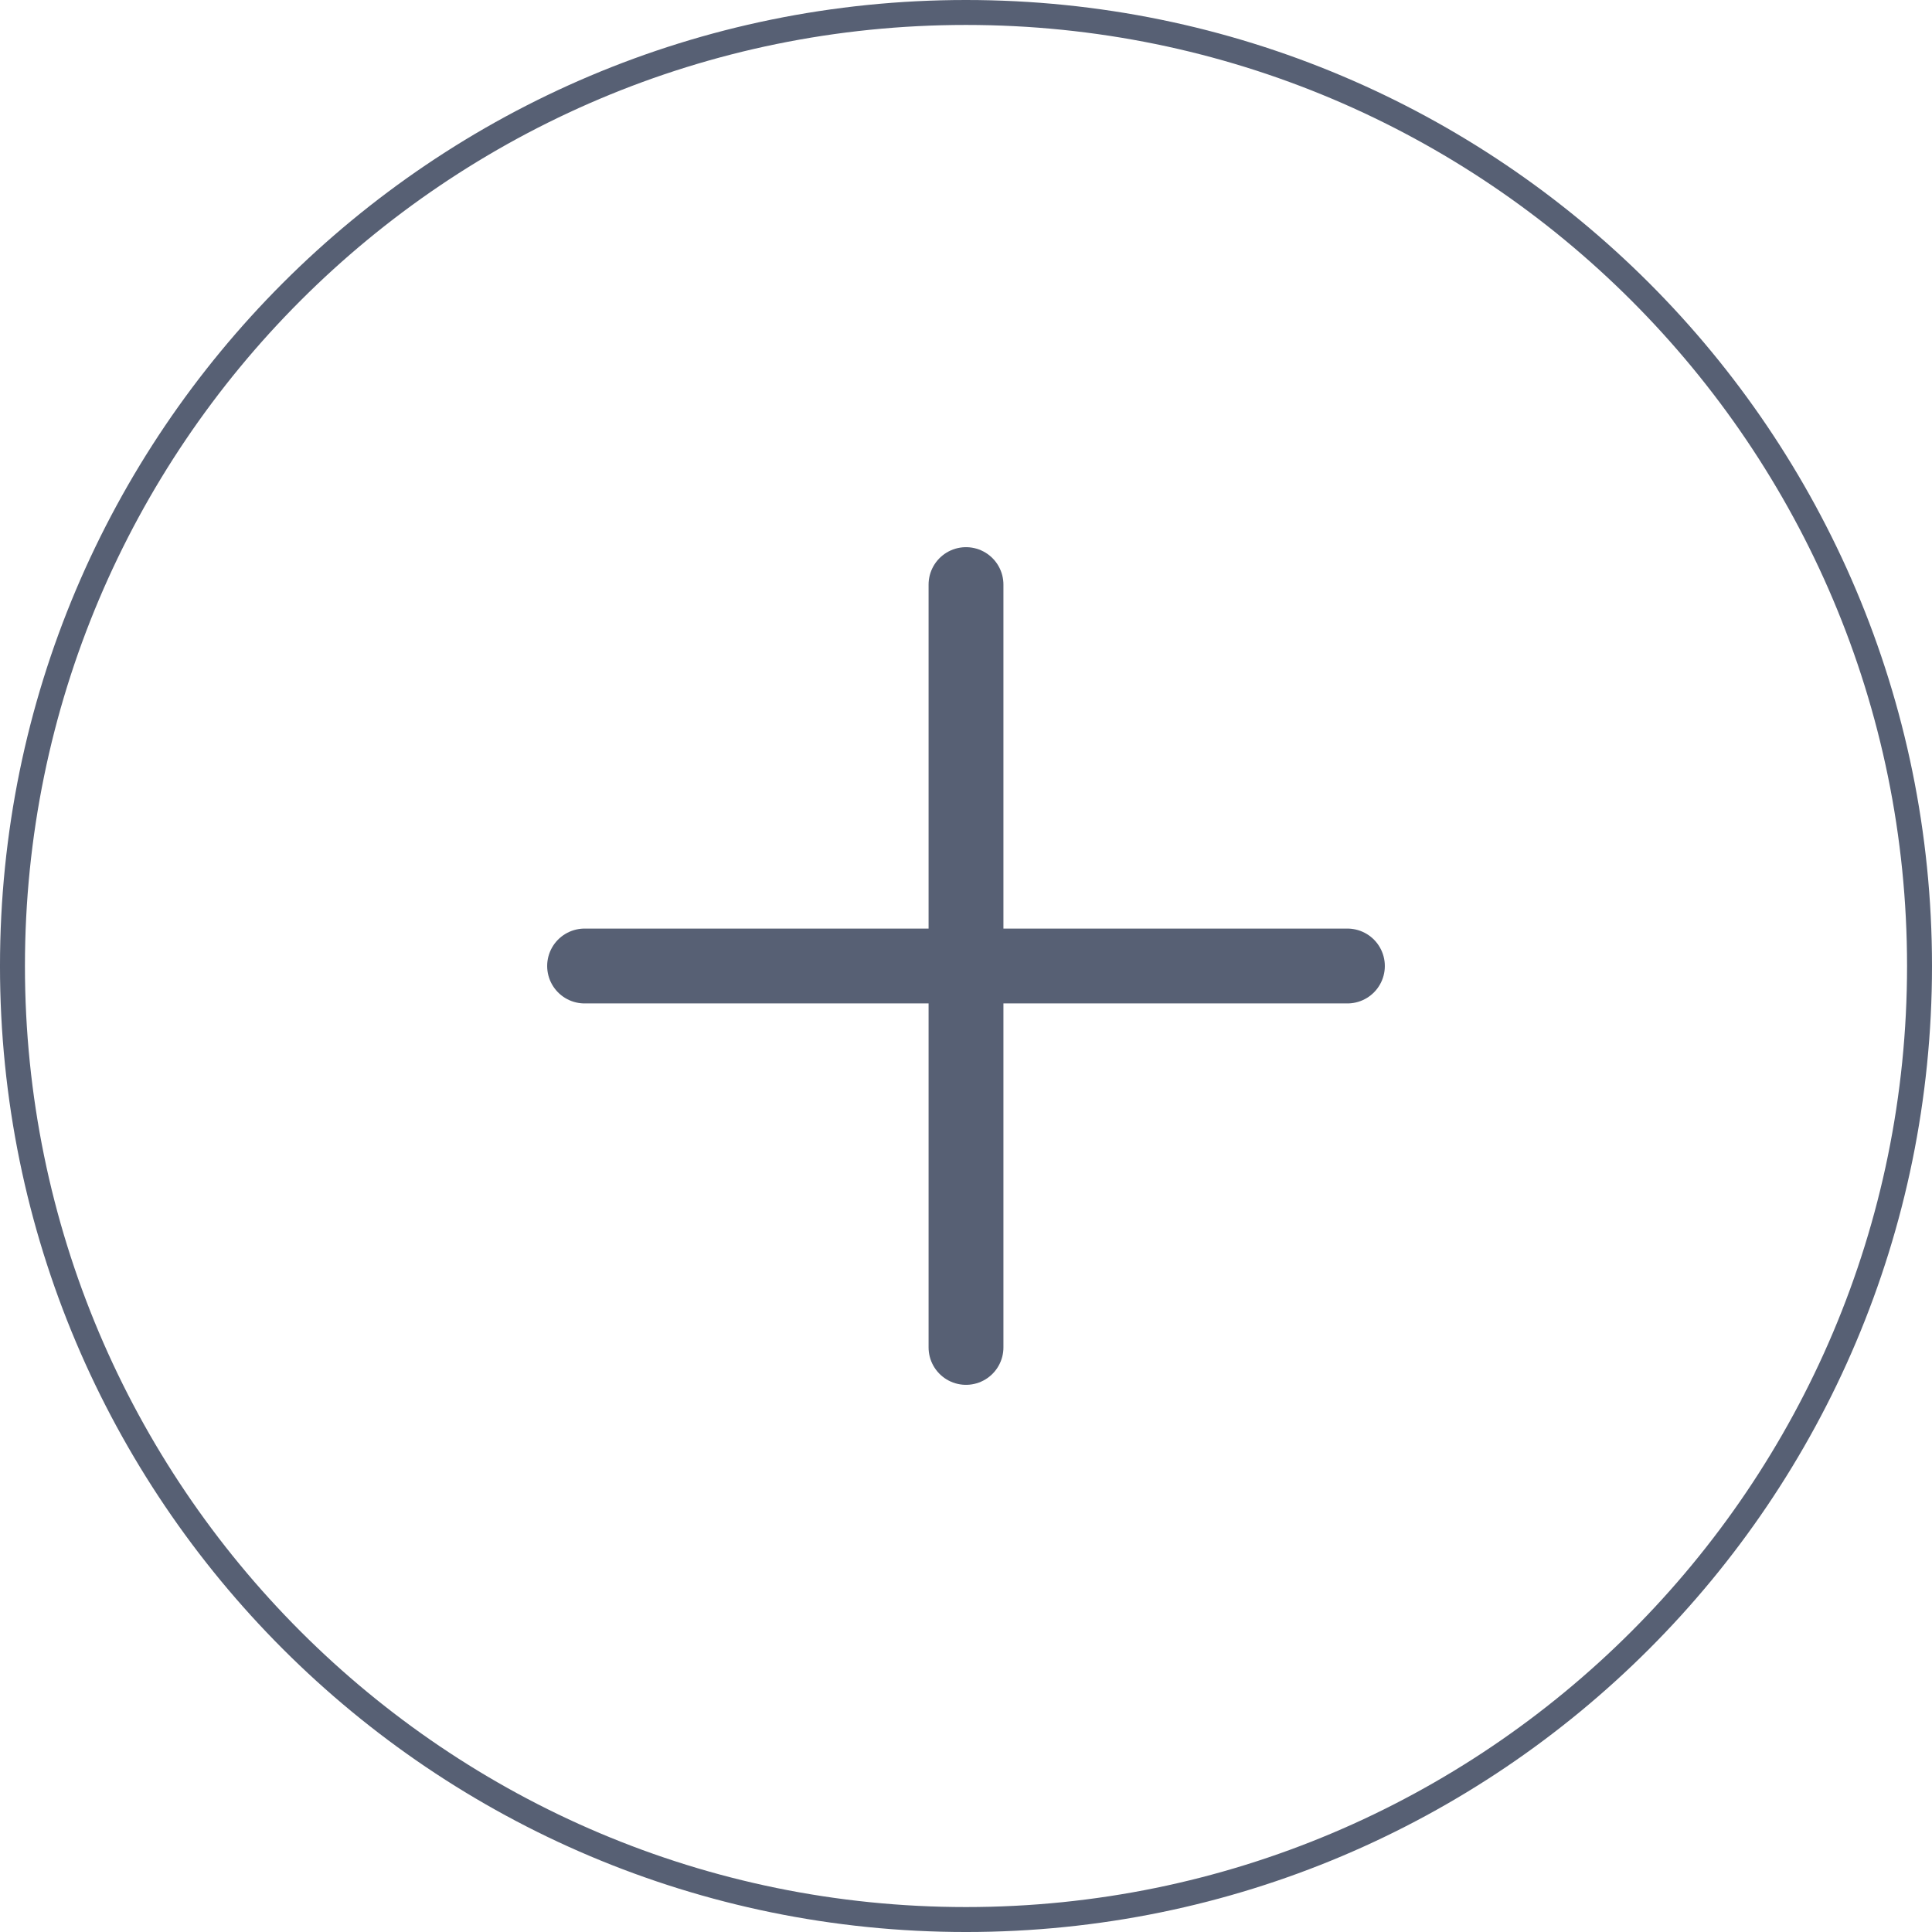
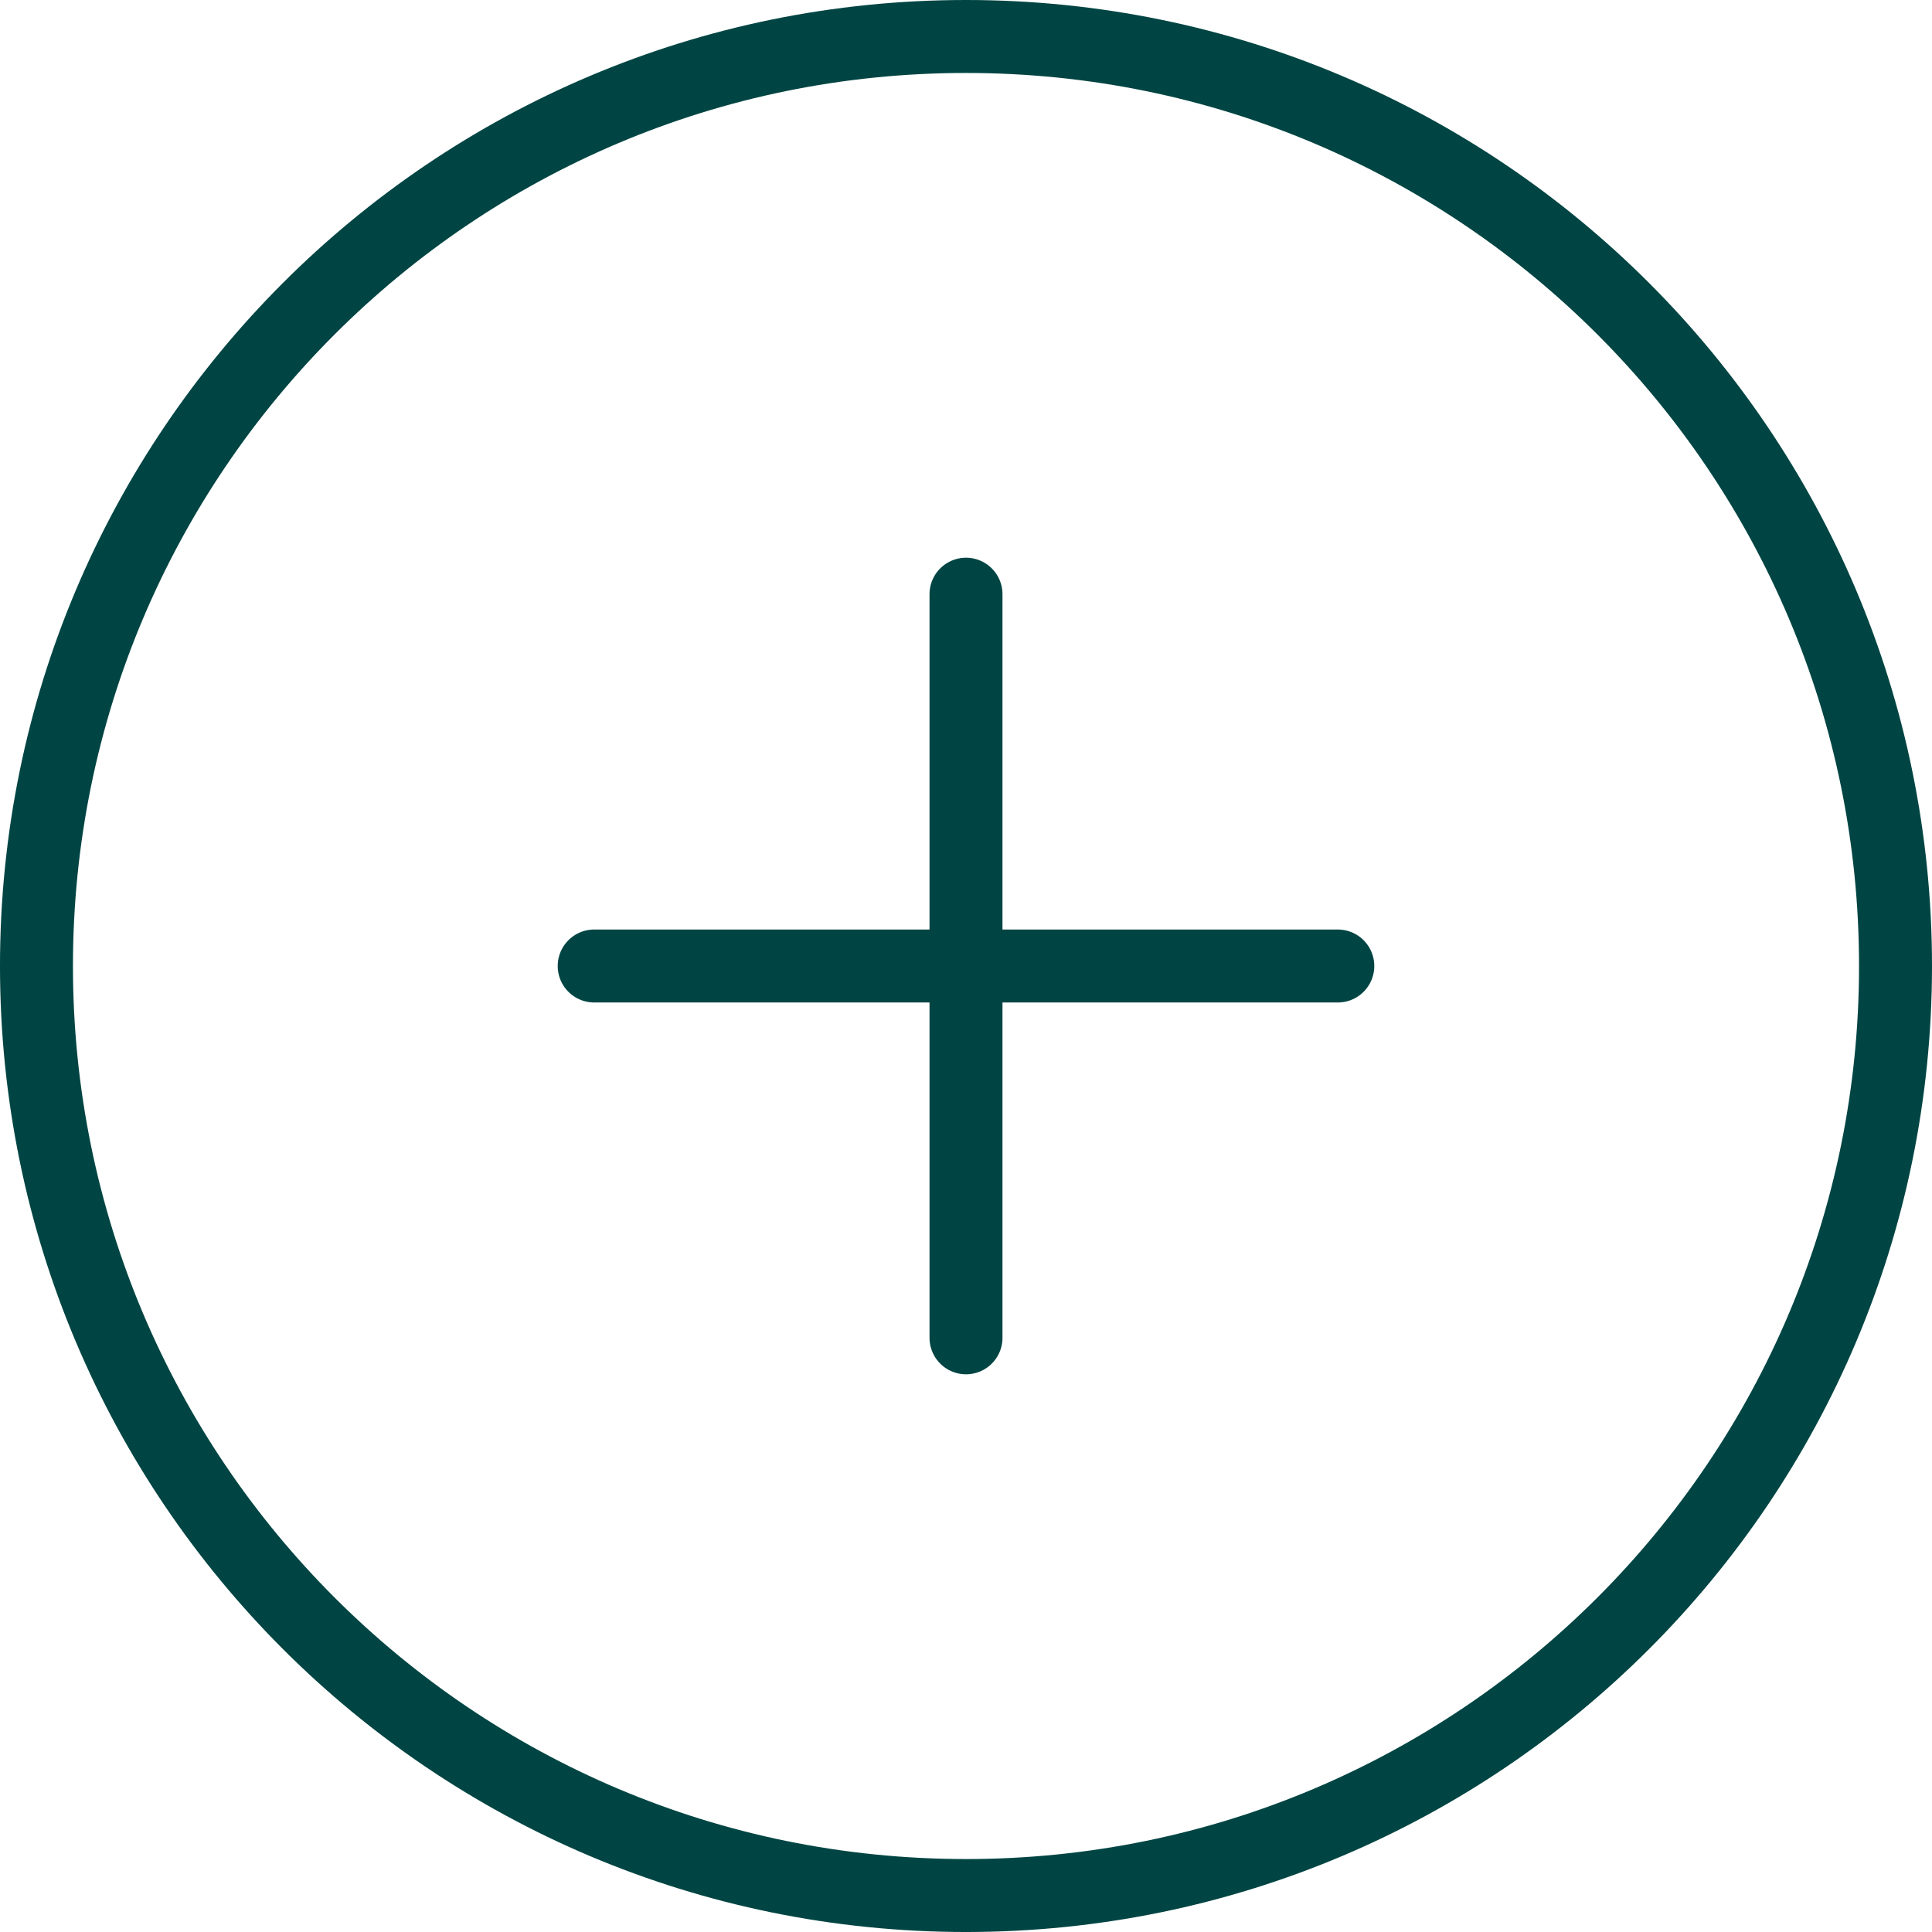
- <svg xmlns="http://www.w3.org/2000/svg" width="232.313" height="232.313" viewBox="0 0 232.313 232.313">
-   <path id="Pfad_1" data-name="Pfad 1" d="M232.313,117.657A114.657,114.657,0,1,1,117.657,3,114.657,114.657,0,0,1,232.313,117.657Z" transform="translate(-1.5 -1.5)" fill="none" stroke="#576074" stroke-linecap="round" stroke-linejoin="round" stroke-width="3" />
-   <path id="Pfad_2" data-name="Pfad 2" d="M18,12v91.725" transform="translate(98.157 58.294)" fill="none" stroke="#576074" stroke-linecap="round" stroke-linejoin="round" stroke-width="9" />
-   <path id="Pfad_3" data-name="Pfad 3" d="M12,18h91.725" transform="translate(58.294 98.157)" fill="none" stroke="#576074" stroke-linecap="round" stroke-linejoin="round" stroke-width="9" />
+ <svg xmlns="http://www.w3.org/2000/svg" width="238.313" height="238.313" viewBox="0 0 238.313 238.313">
+   <path id="Pfad_1" data-name="Pfad 1" d="M232.313,117.657A114.657,114.657,0,1,1,117.657,3,114.657,114.657,0,0,1,232.313,117.657Z" transform="translate(1.5 1.5)" fill="none" stroke="#004543" stroke-linecap="round" stroke-linejoin="round" stroke-width="9" />
+   <path id="Pfad_2" data-name="Pfad 2" d="M18,12v91.725" transform="translate(101.157 61.294)" fill="none" stroke="#004543" stroke-linecap="round" stroke-linejoin="round" stroke-width="9" />
+   <path id="Pfad_3" data-name="Pfad 3" d="M12,18h91.725" transform="translate(61.294 101.157)" fill="none" stroke="#004543" stroke-linecap="round" stroke-linejoin="round" stroke-width="9" />
</svg>
